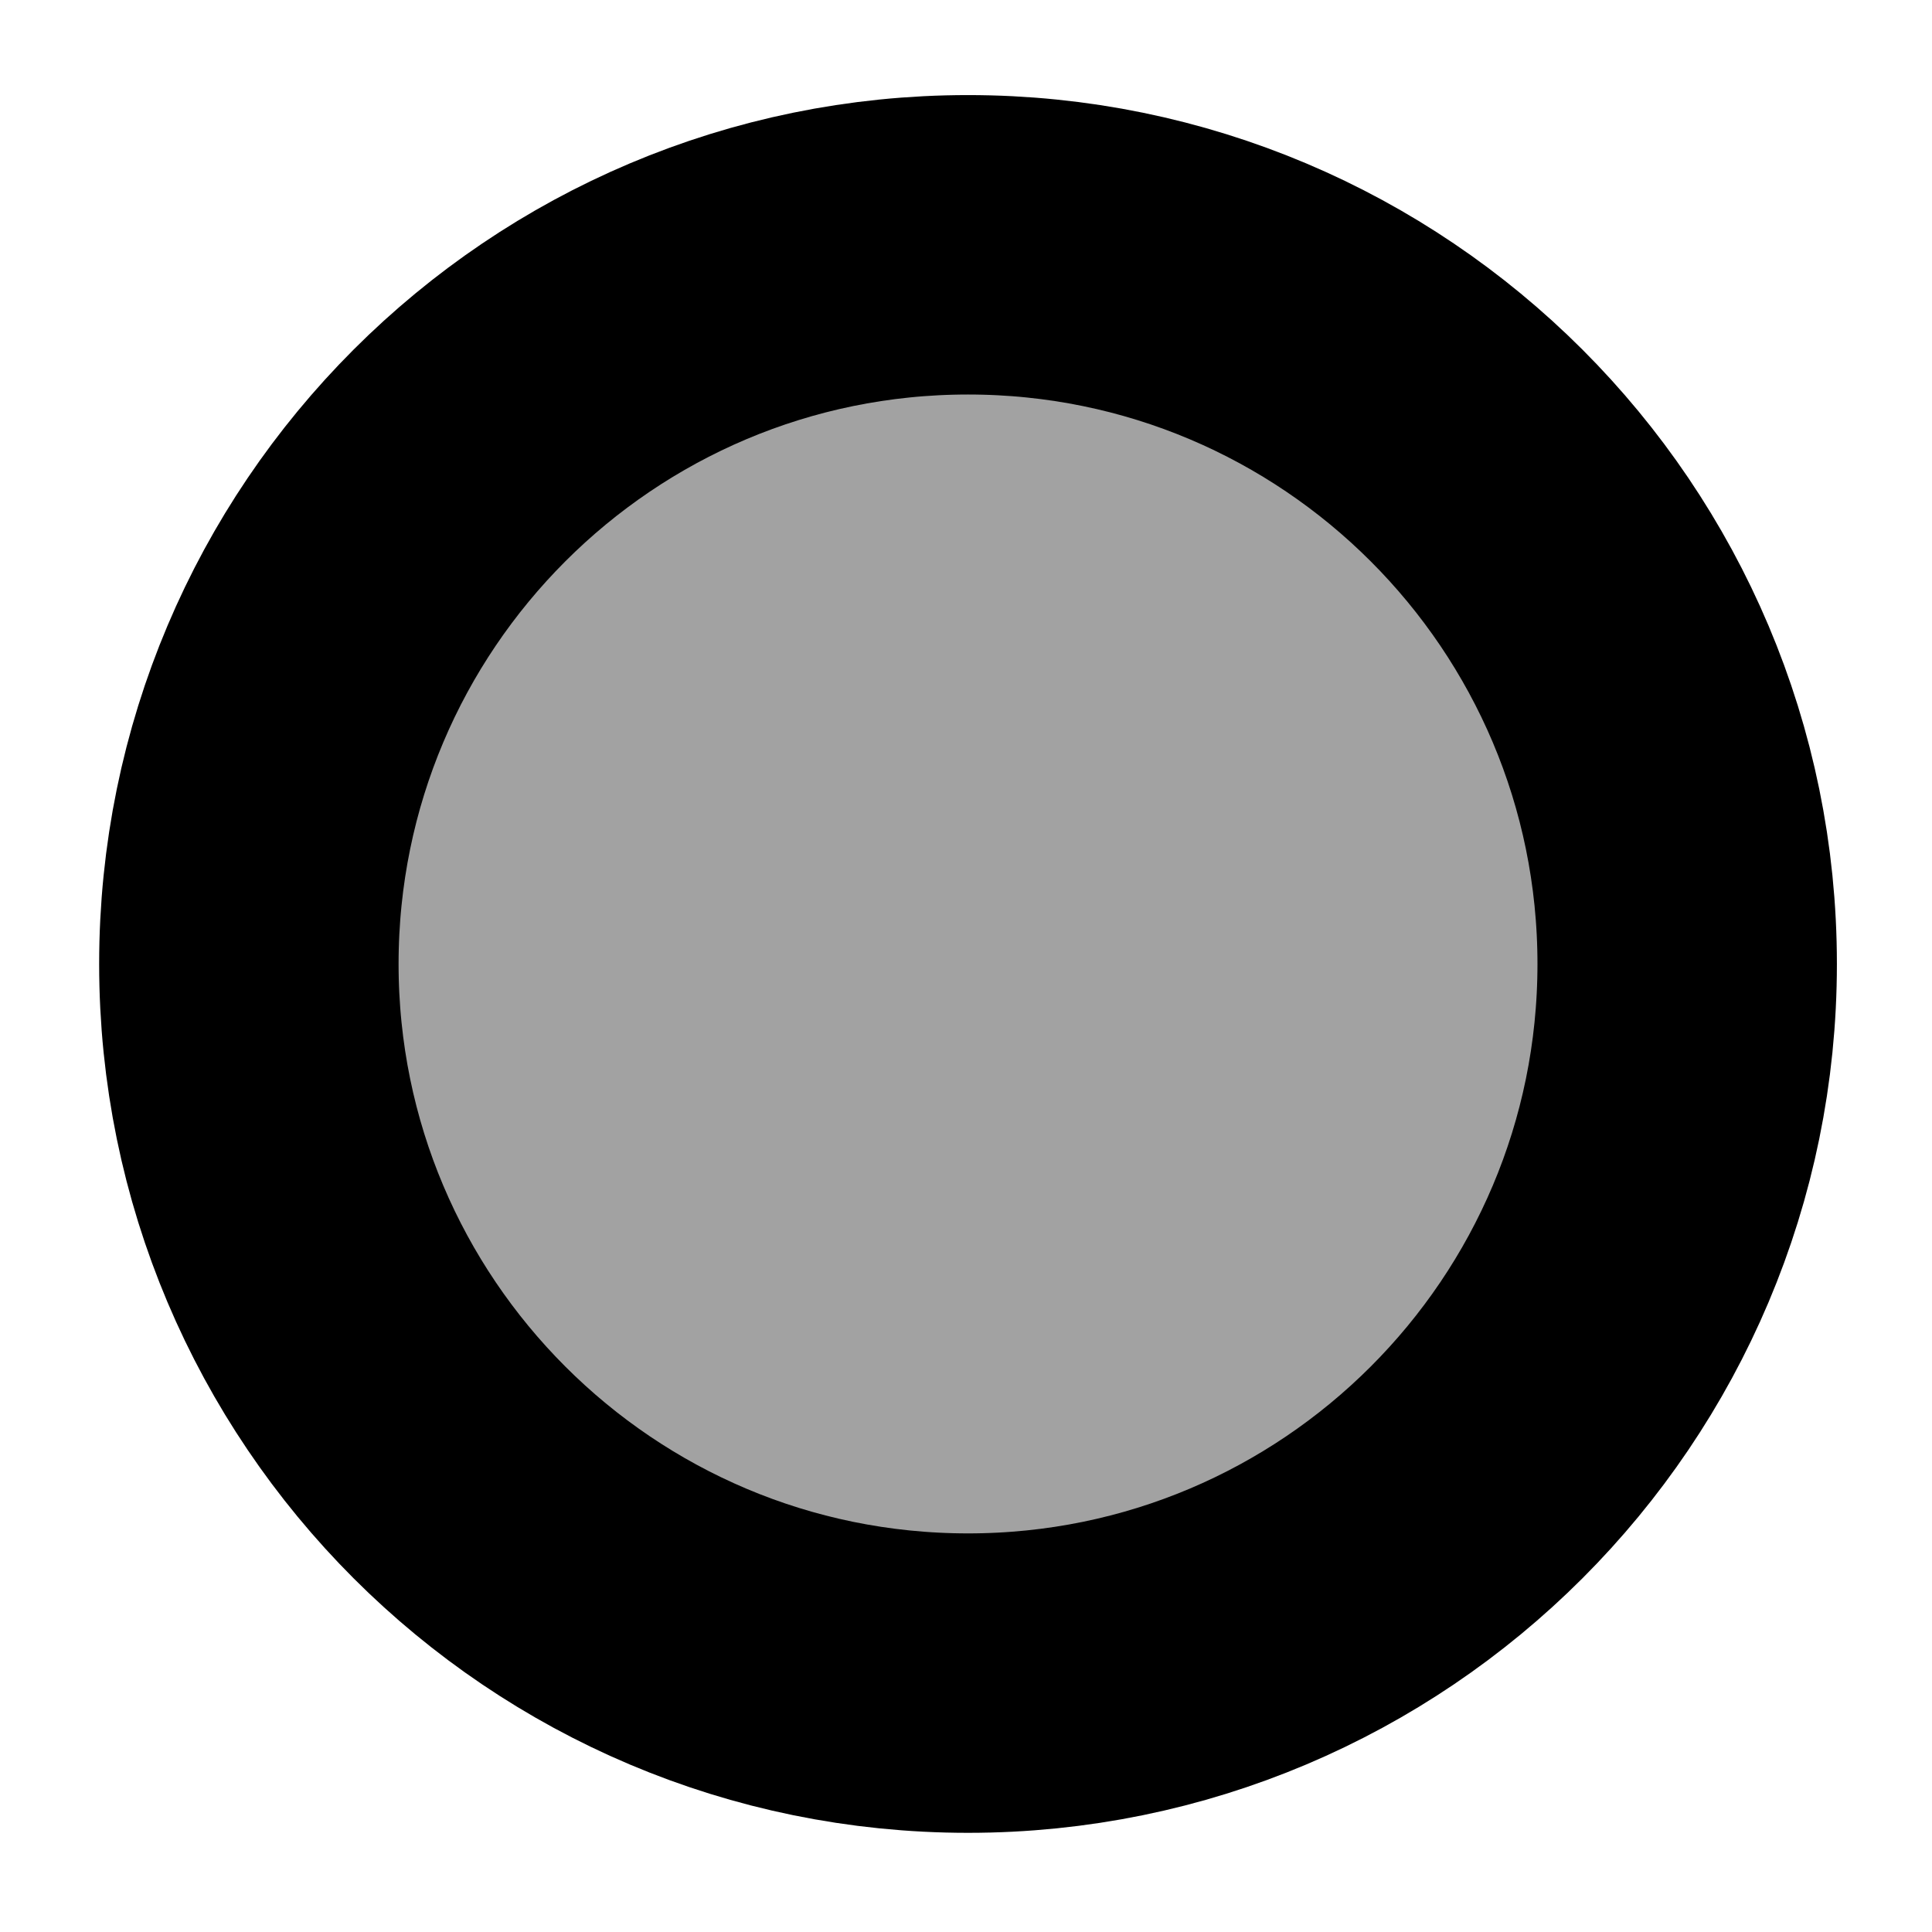
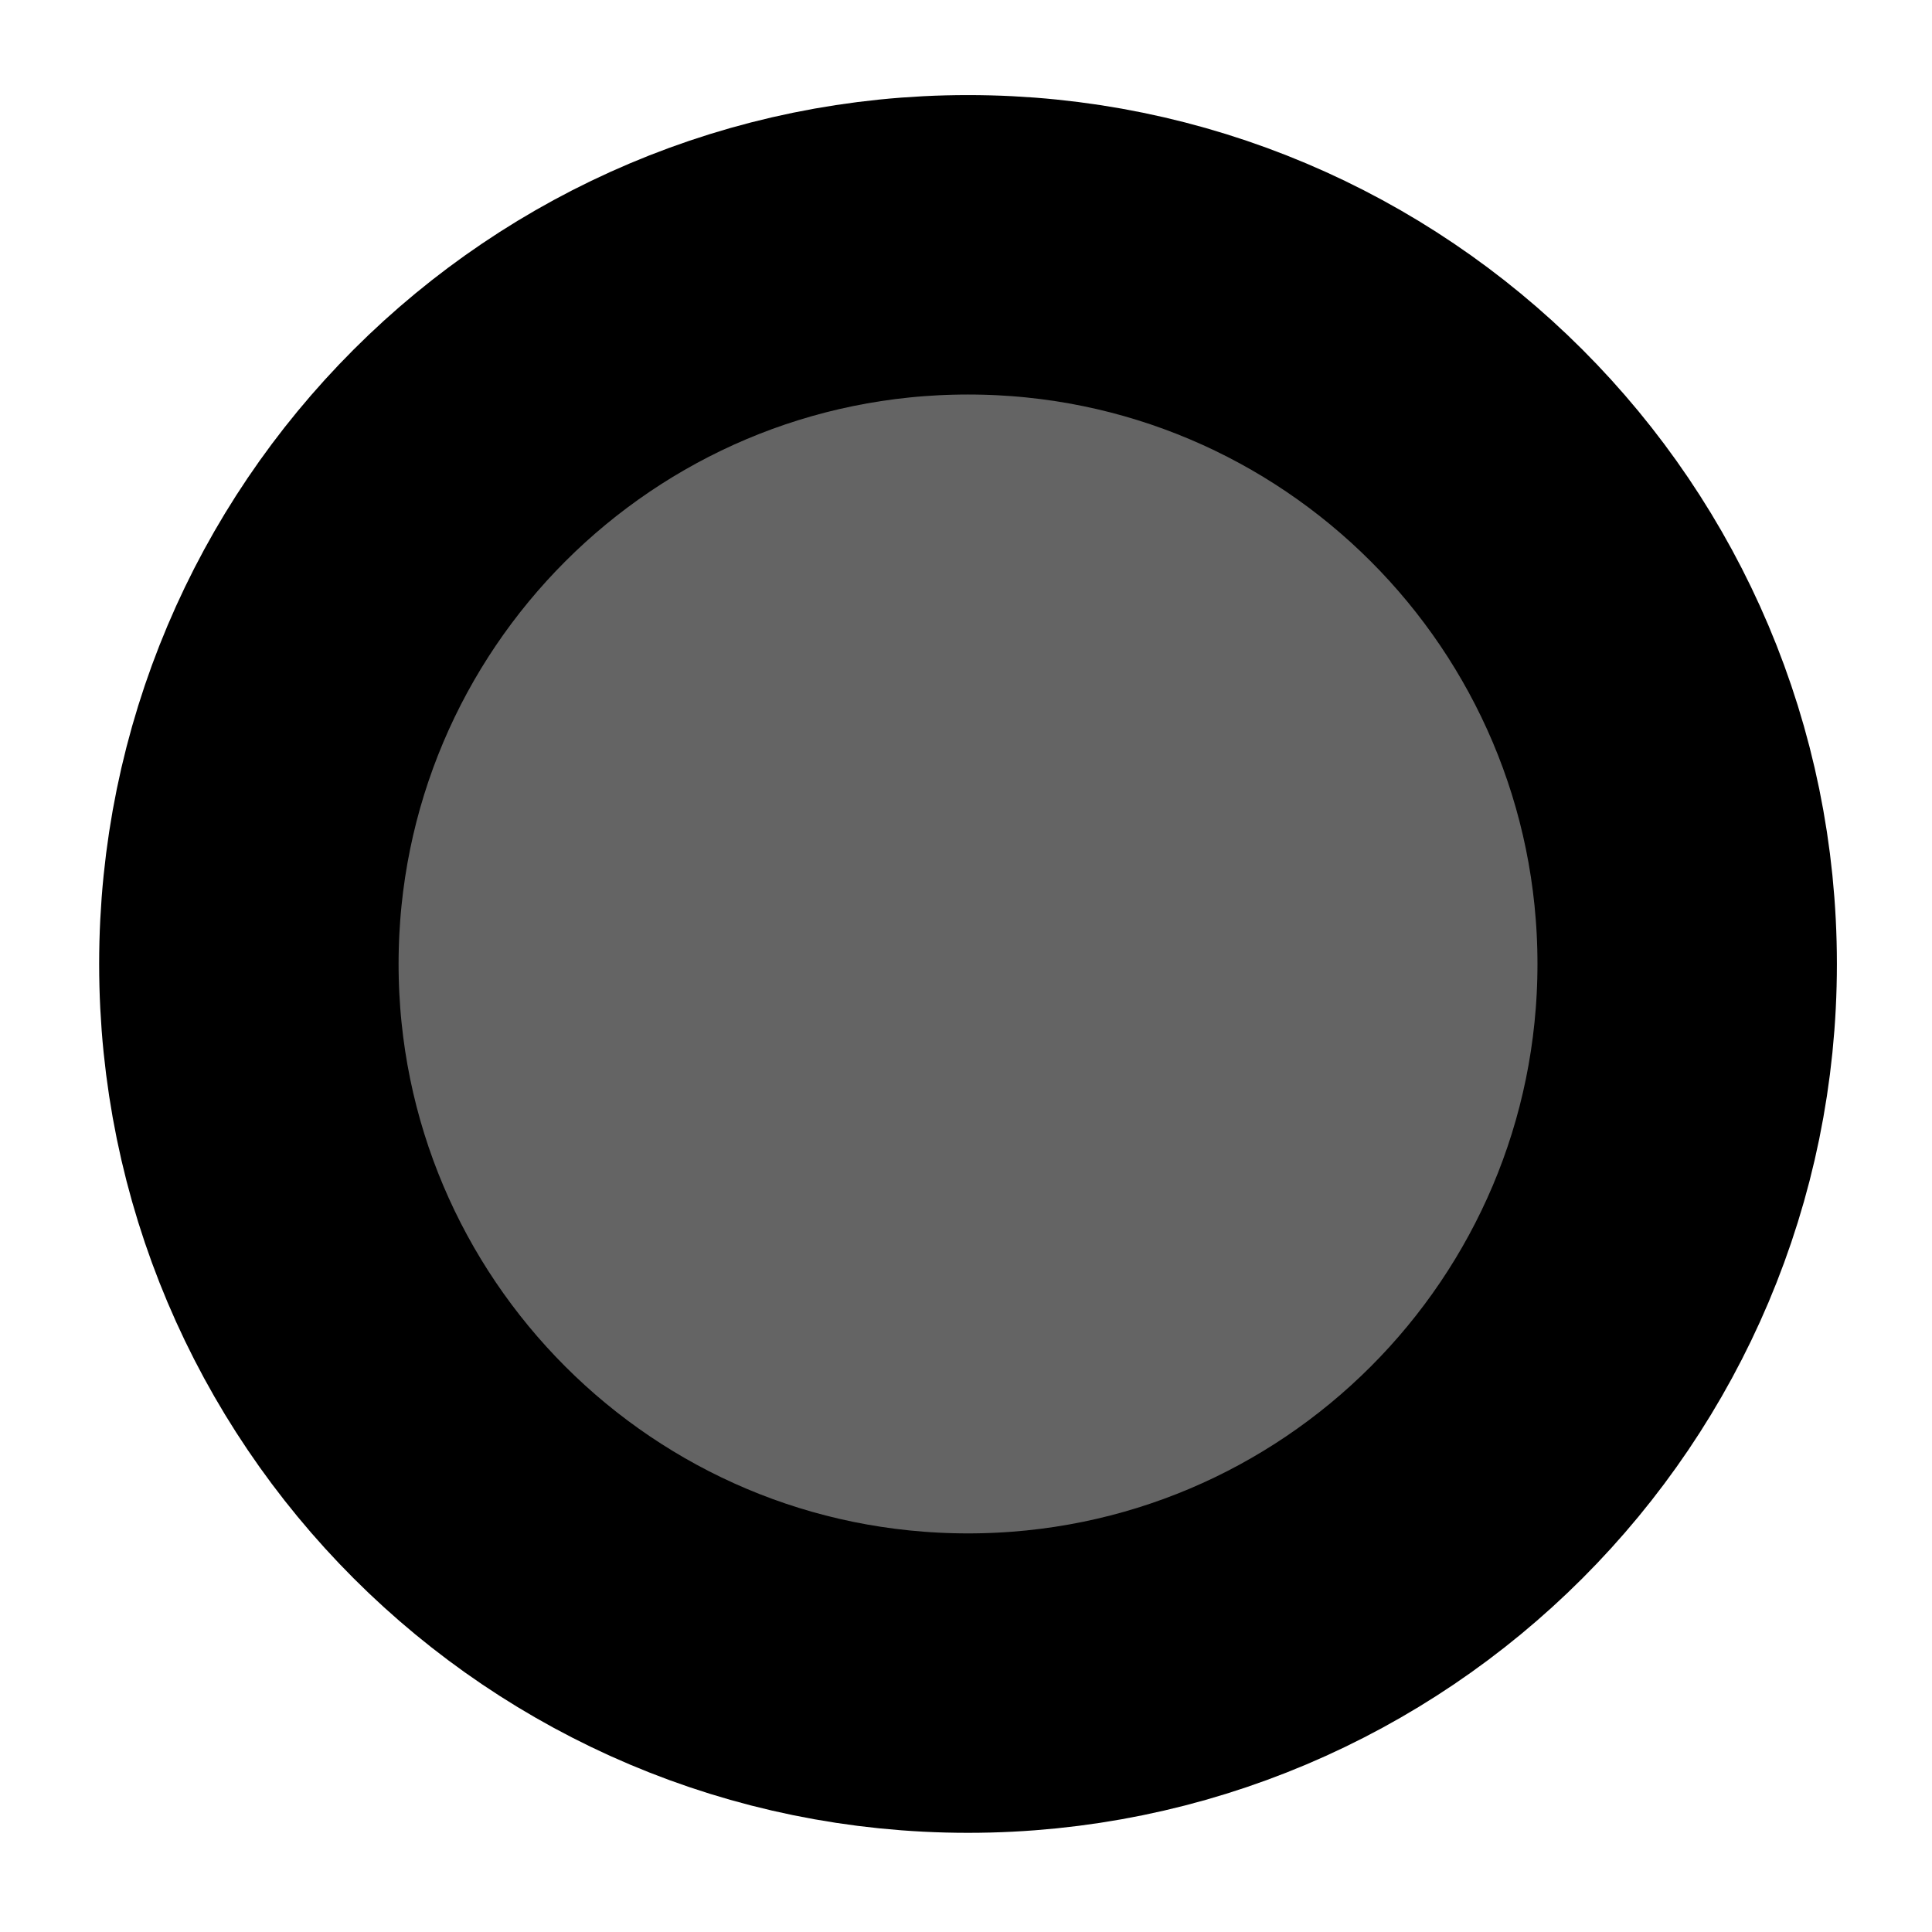
<svg xmlns="http://www.w3.org/2000/svg" width="16px" height="16px" id="svg2815" version="1.1">
  <defs id="defs2817">
    </defs>
  <g id="layer1">
+     <path transform="matrix(0.8533222,0,0,0.8533222,1.397115,1.170993)" d="m 14.737,7.983 a 6.979,6.979 0 1 1 -13.959,0 6.979,6.979 0 1 1 13.959,0 z" id="path4195" style="opacity:1;fill:#646464;stroke:none;stroke-width:2.906;stroke-linecap:butt;stroke-miterlimit:4;stroke-opacity:1;stroke-dasharray:none;fill-opacity:1" />
    <path style="opacity:1;fill:none;stroke:#000000;stroke-width:2.906;stroke-linecap:butt;stroke-miterlimit:4;stroke-opacity:1;stroke-dasharray:none" id="path2827" d="m 14.737,7.983 a 6.979,6.979 0 1 1 -13.959,0 6.979,6.979 0 1 1 13.959,0 z" transform="matrix(0.8533222,0,0,0.8533222,1.397115,1.170993)" />
-     <path transform="matrix(0.8533222,0,0,0.8533222,1.397115,1.170993)" d="m 14.737,7.983 a 6.979,6.979 0 1 1 -13.959,0 6.979,6.979 0 1 1 13.959,0 z" id="path4195" style="opacity:0.928;fill:#000000;stroke:none;stroke-width:2.906;stroke-linecap:butt;stroke-miterlimit:4;stroke-opacity:1;stroke-dasharray:none;fill-opacity:0.392" />
  </g>
</svg>
